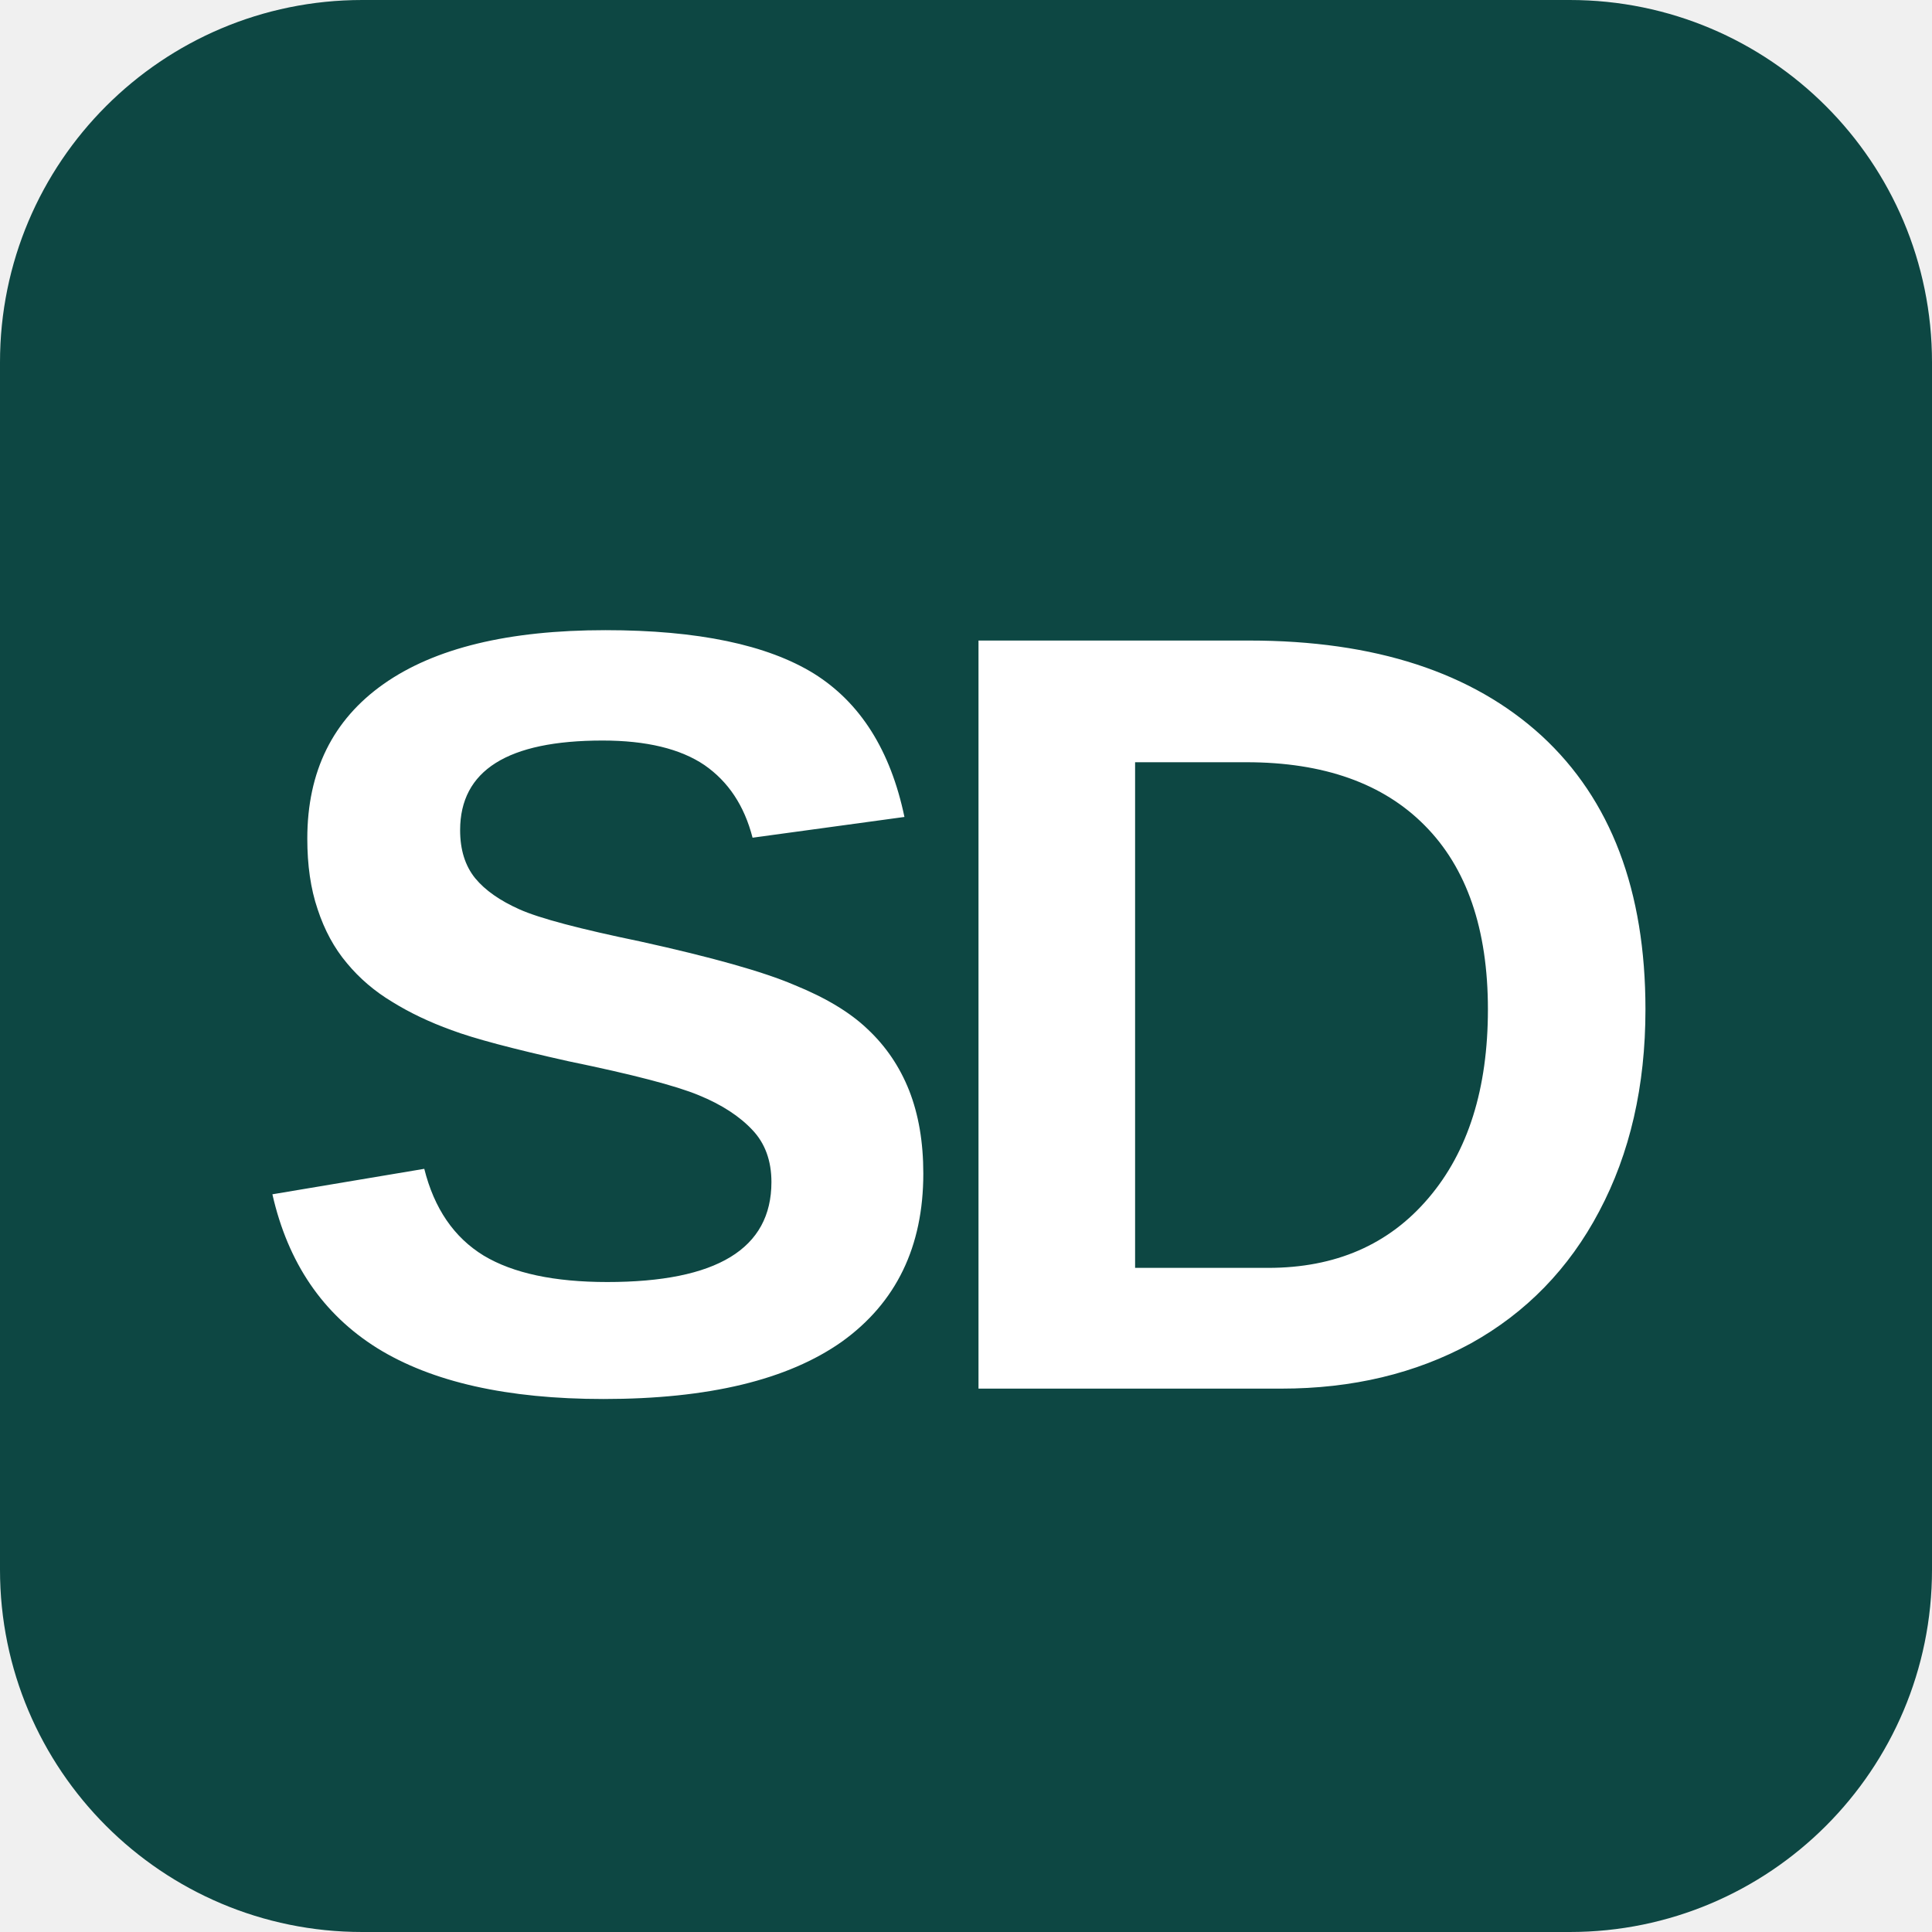
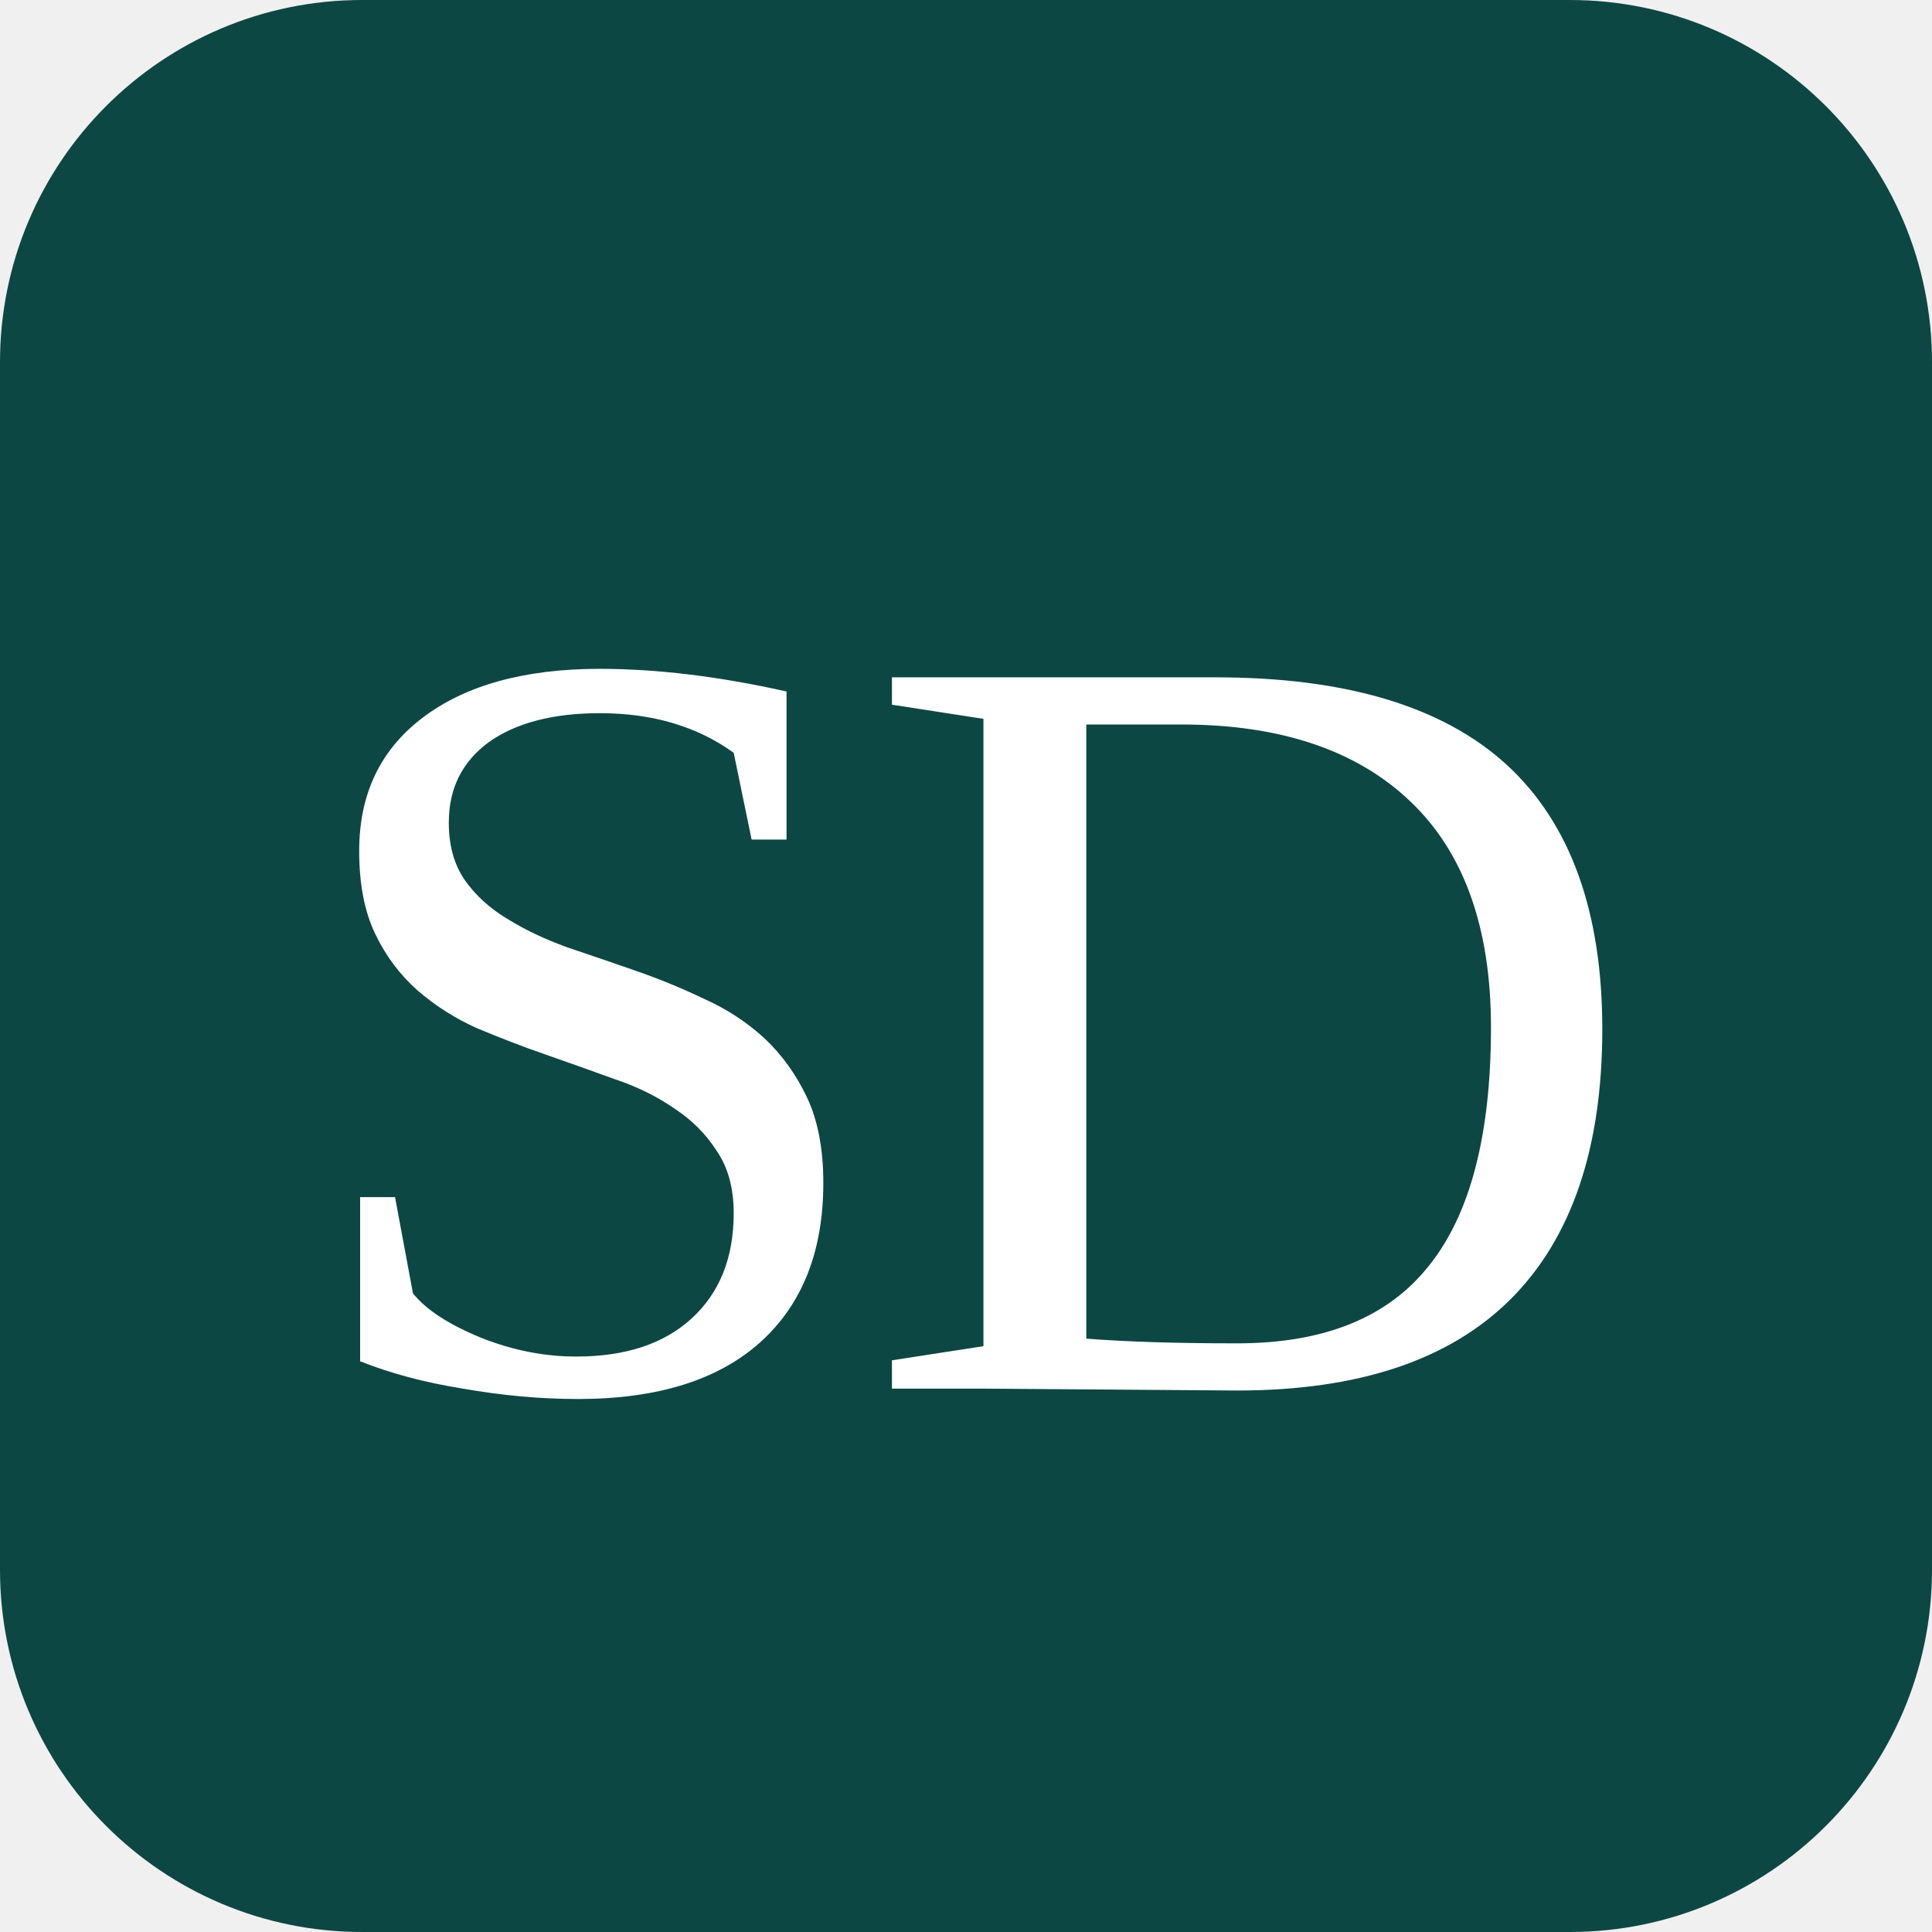
<svg xmlns="http://www.w3.org/2000/svg" viewBox="0 0 32 32">
  <rect width="32" height="32" rx="6" fill="#0d4743" />
-   <text x="16" y="23" text-anchor="middle" font-family="Arial, Helvetica, sans-serif" font-weight="800" font-size="18" fill="#ffffff" letter-spacing="-1">SD</text>
+   <text x="16" y="23" text-anchor="middle" font-family="Georgia, 'Times New Roman', serif" font-weight="400" font-size="18" fill="#ffffff" letter-spacing="-0.5">SD</text>
</svg>
